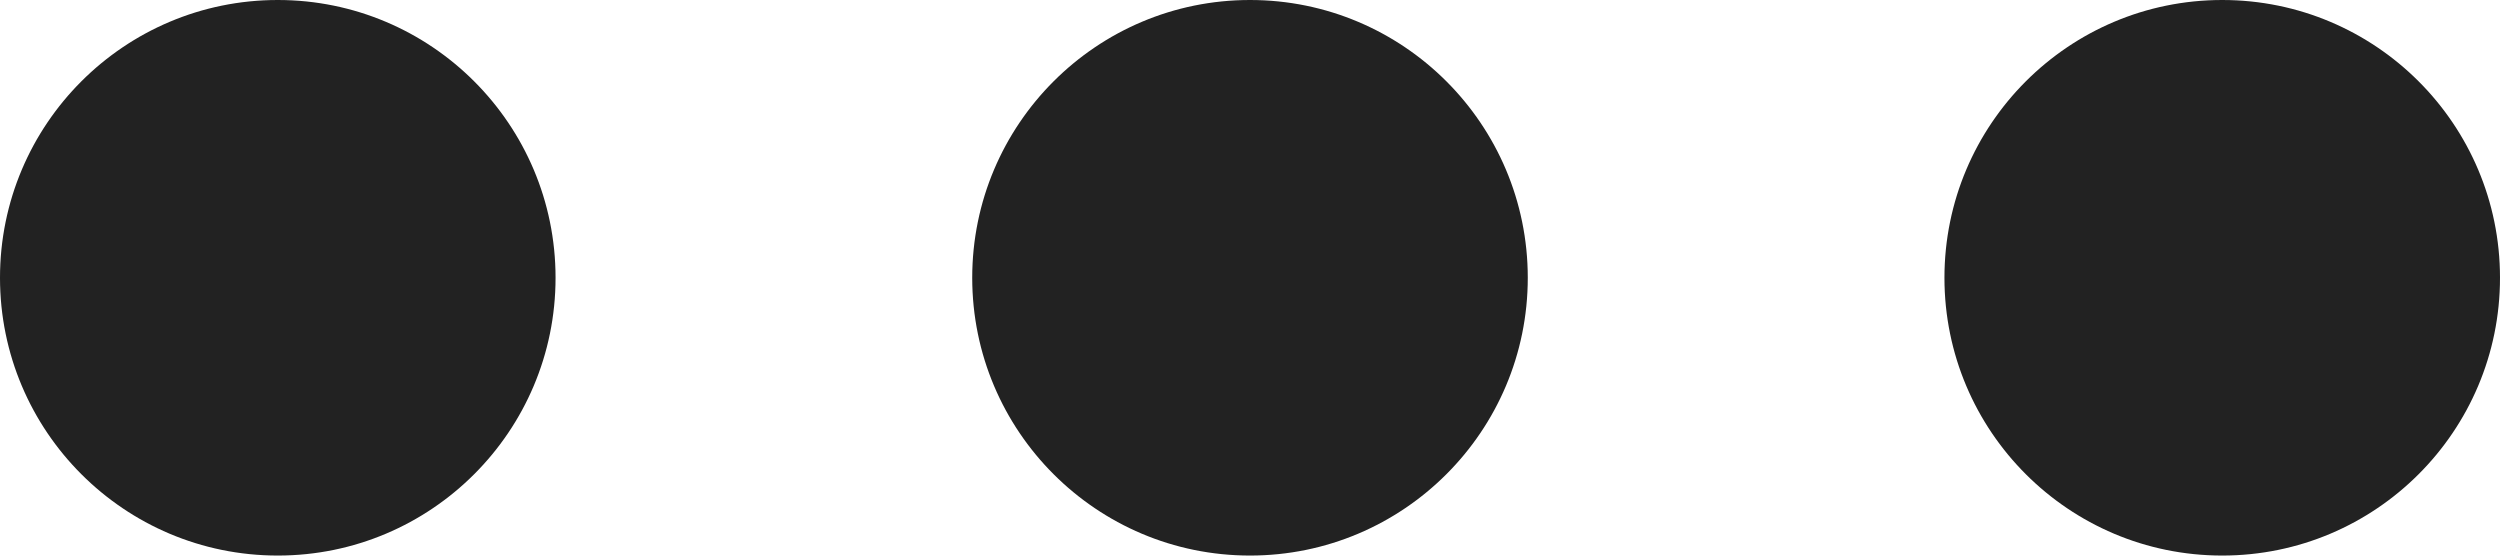
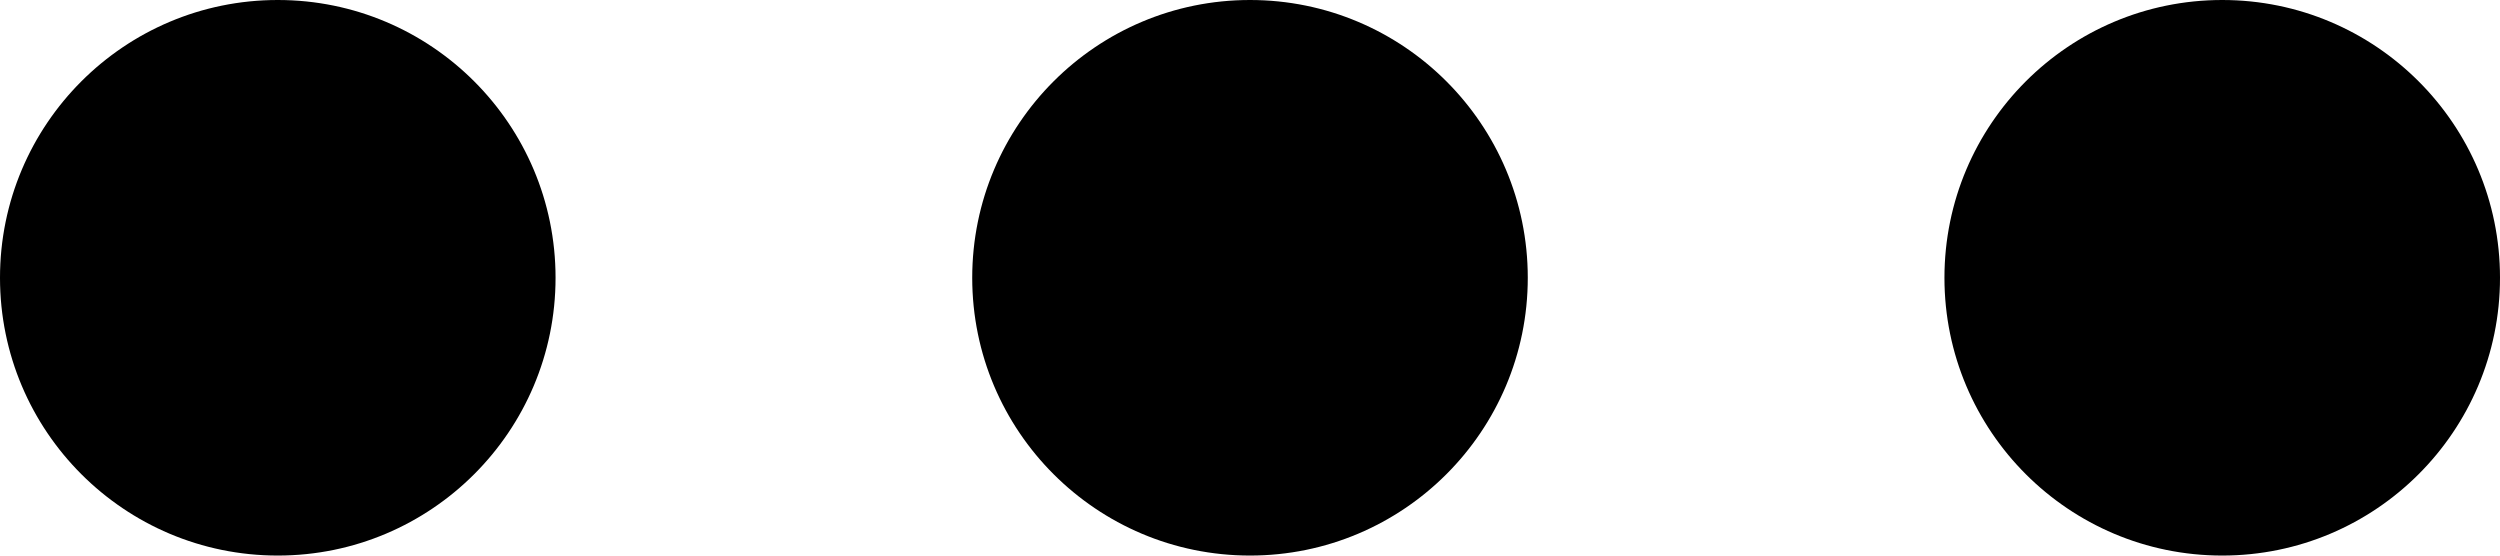
<svg xmlns="http://www.w3.org/2000/svg" version="1.1" id="Layer_1" x="0px" y="0px" viewBox="0 0 18 4" style="enable-background:new 0 0 18 4;" xml:space="preserve">
  <style type="text/css">
- 	.st0{fill:#222222;}
+ 	
</style>
  <circle id="타원_10" class="st0" cx="2" cy="2" r="2" />
  <circle id="타원_10-2" class="st0" cx="9" cy="2" r="2" />
  <circle id="타원_10-3" class="st0" cx="16" cy="2" r="2" />
</svg>
